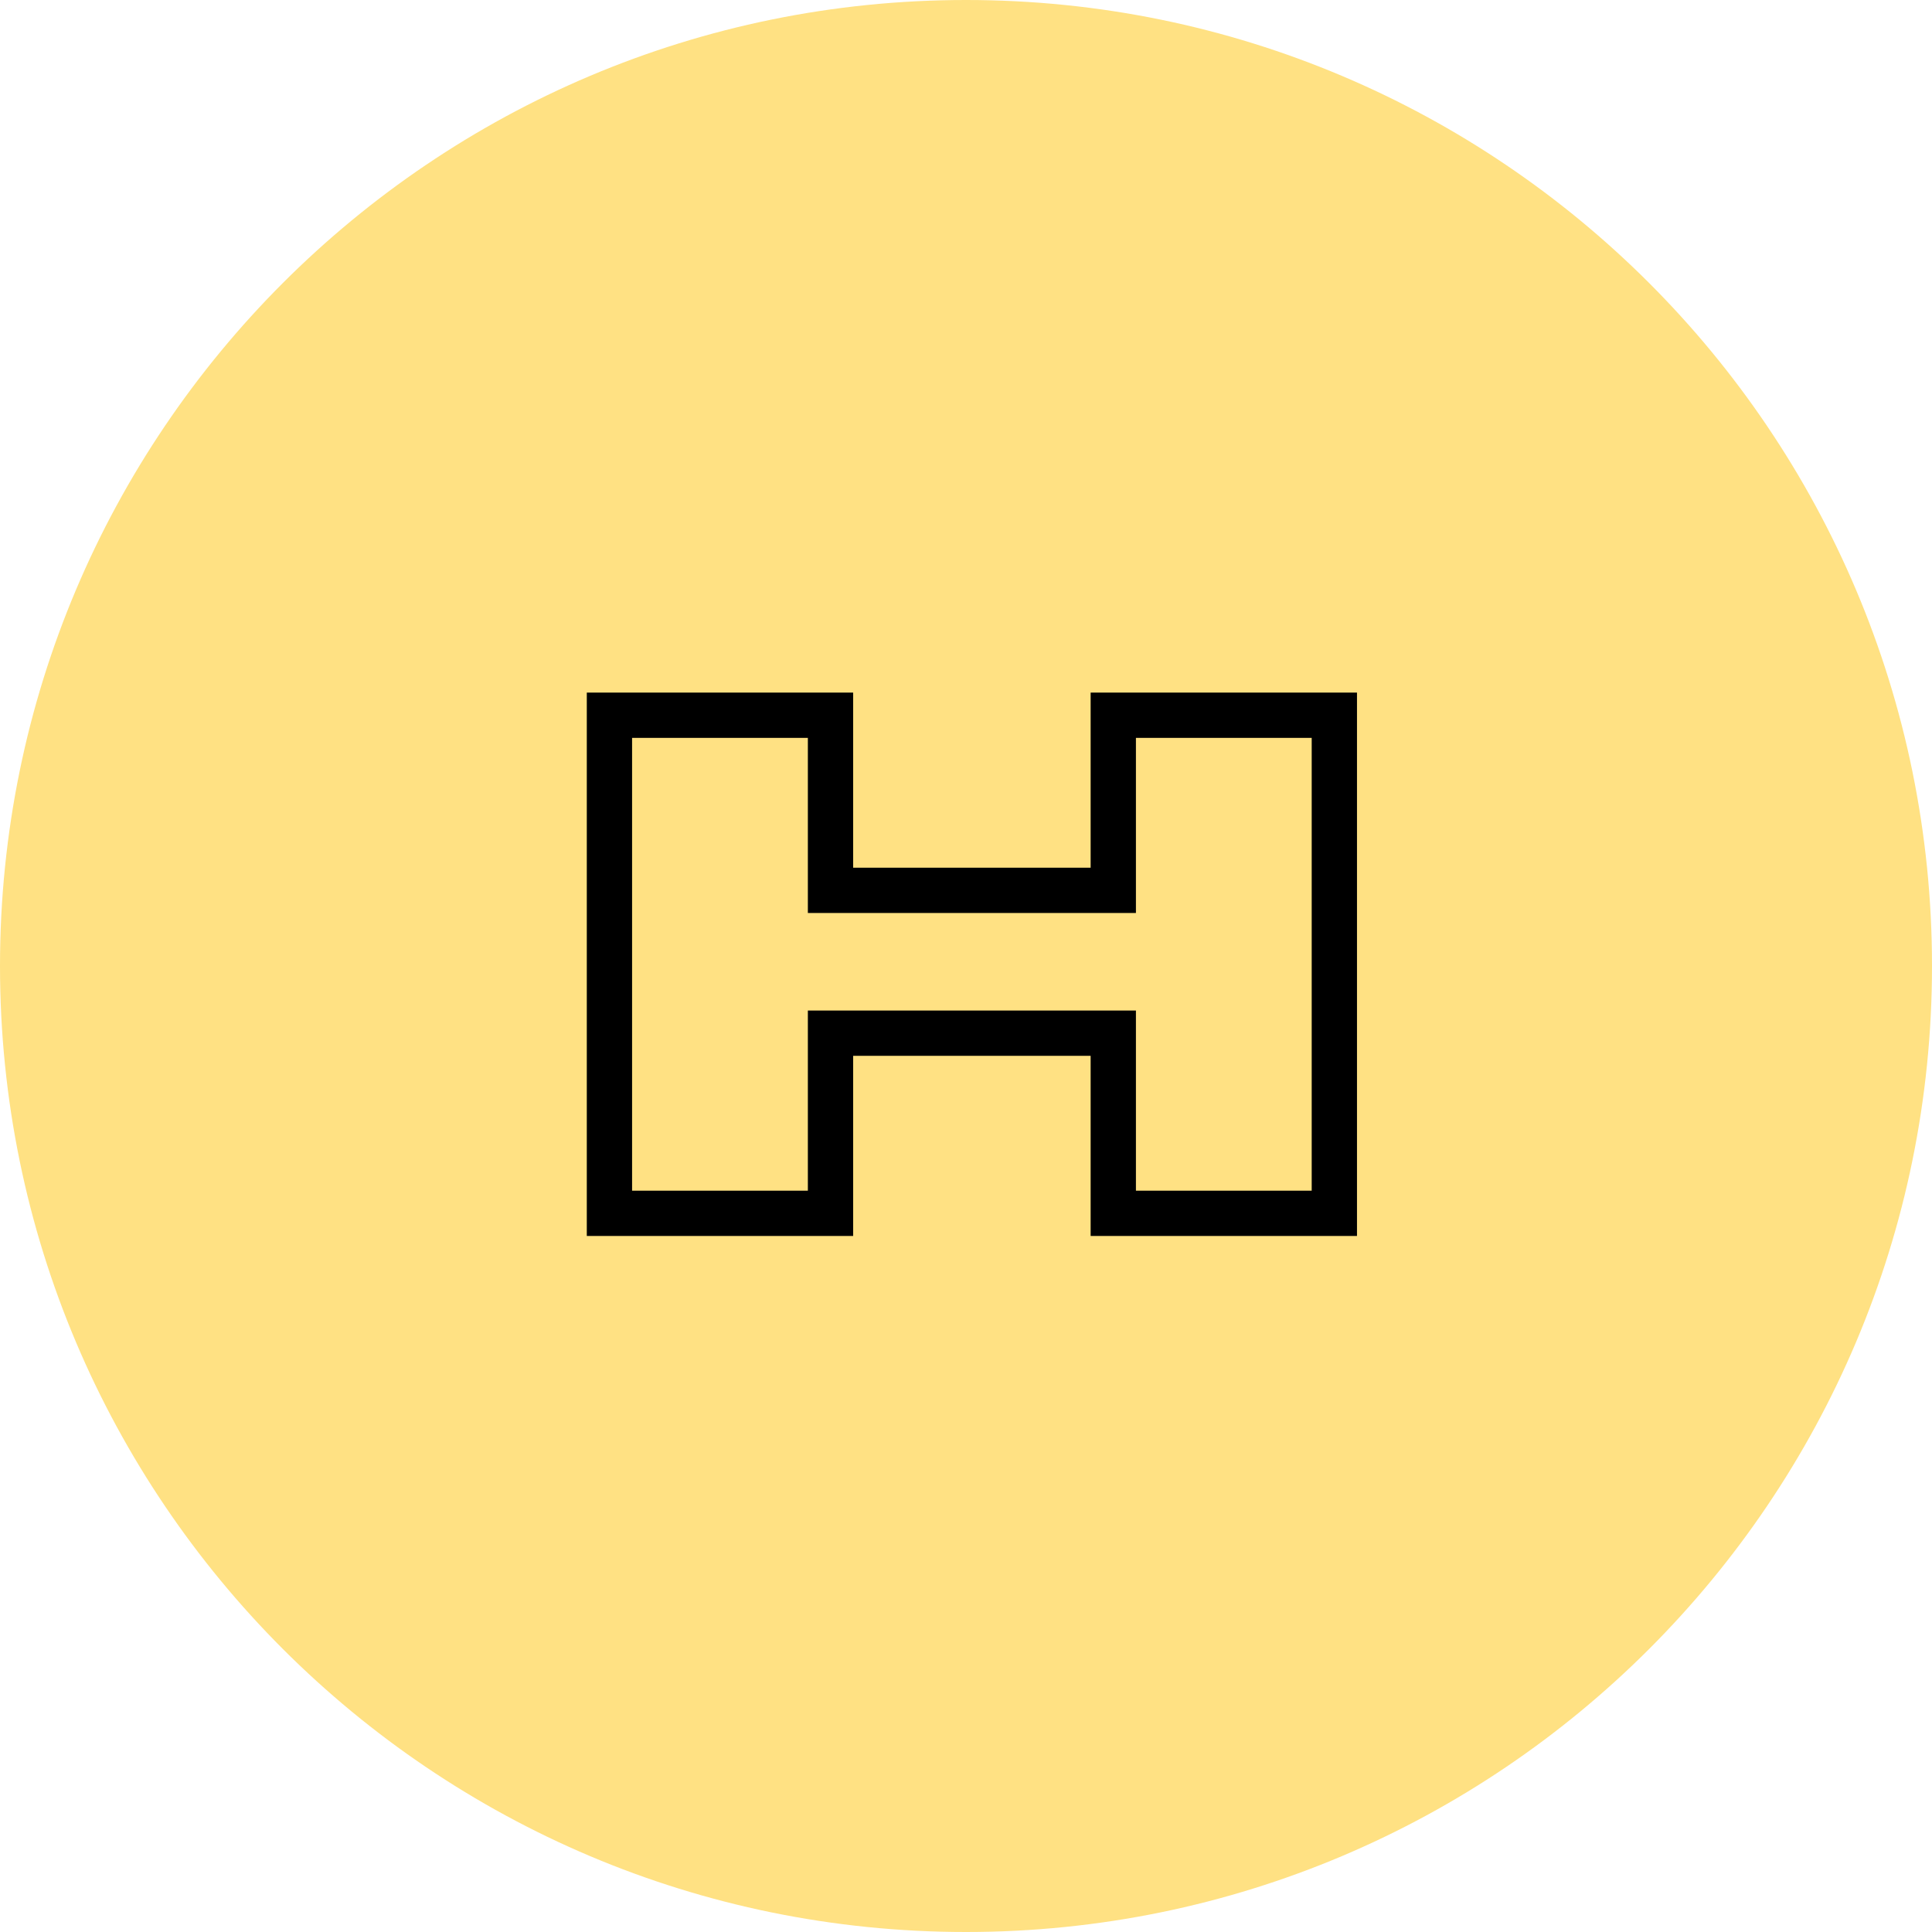
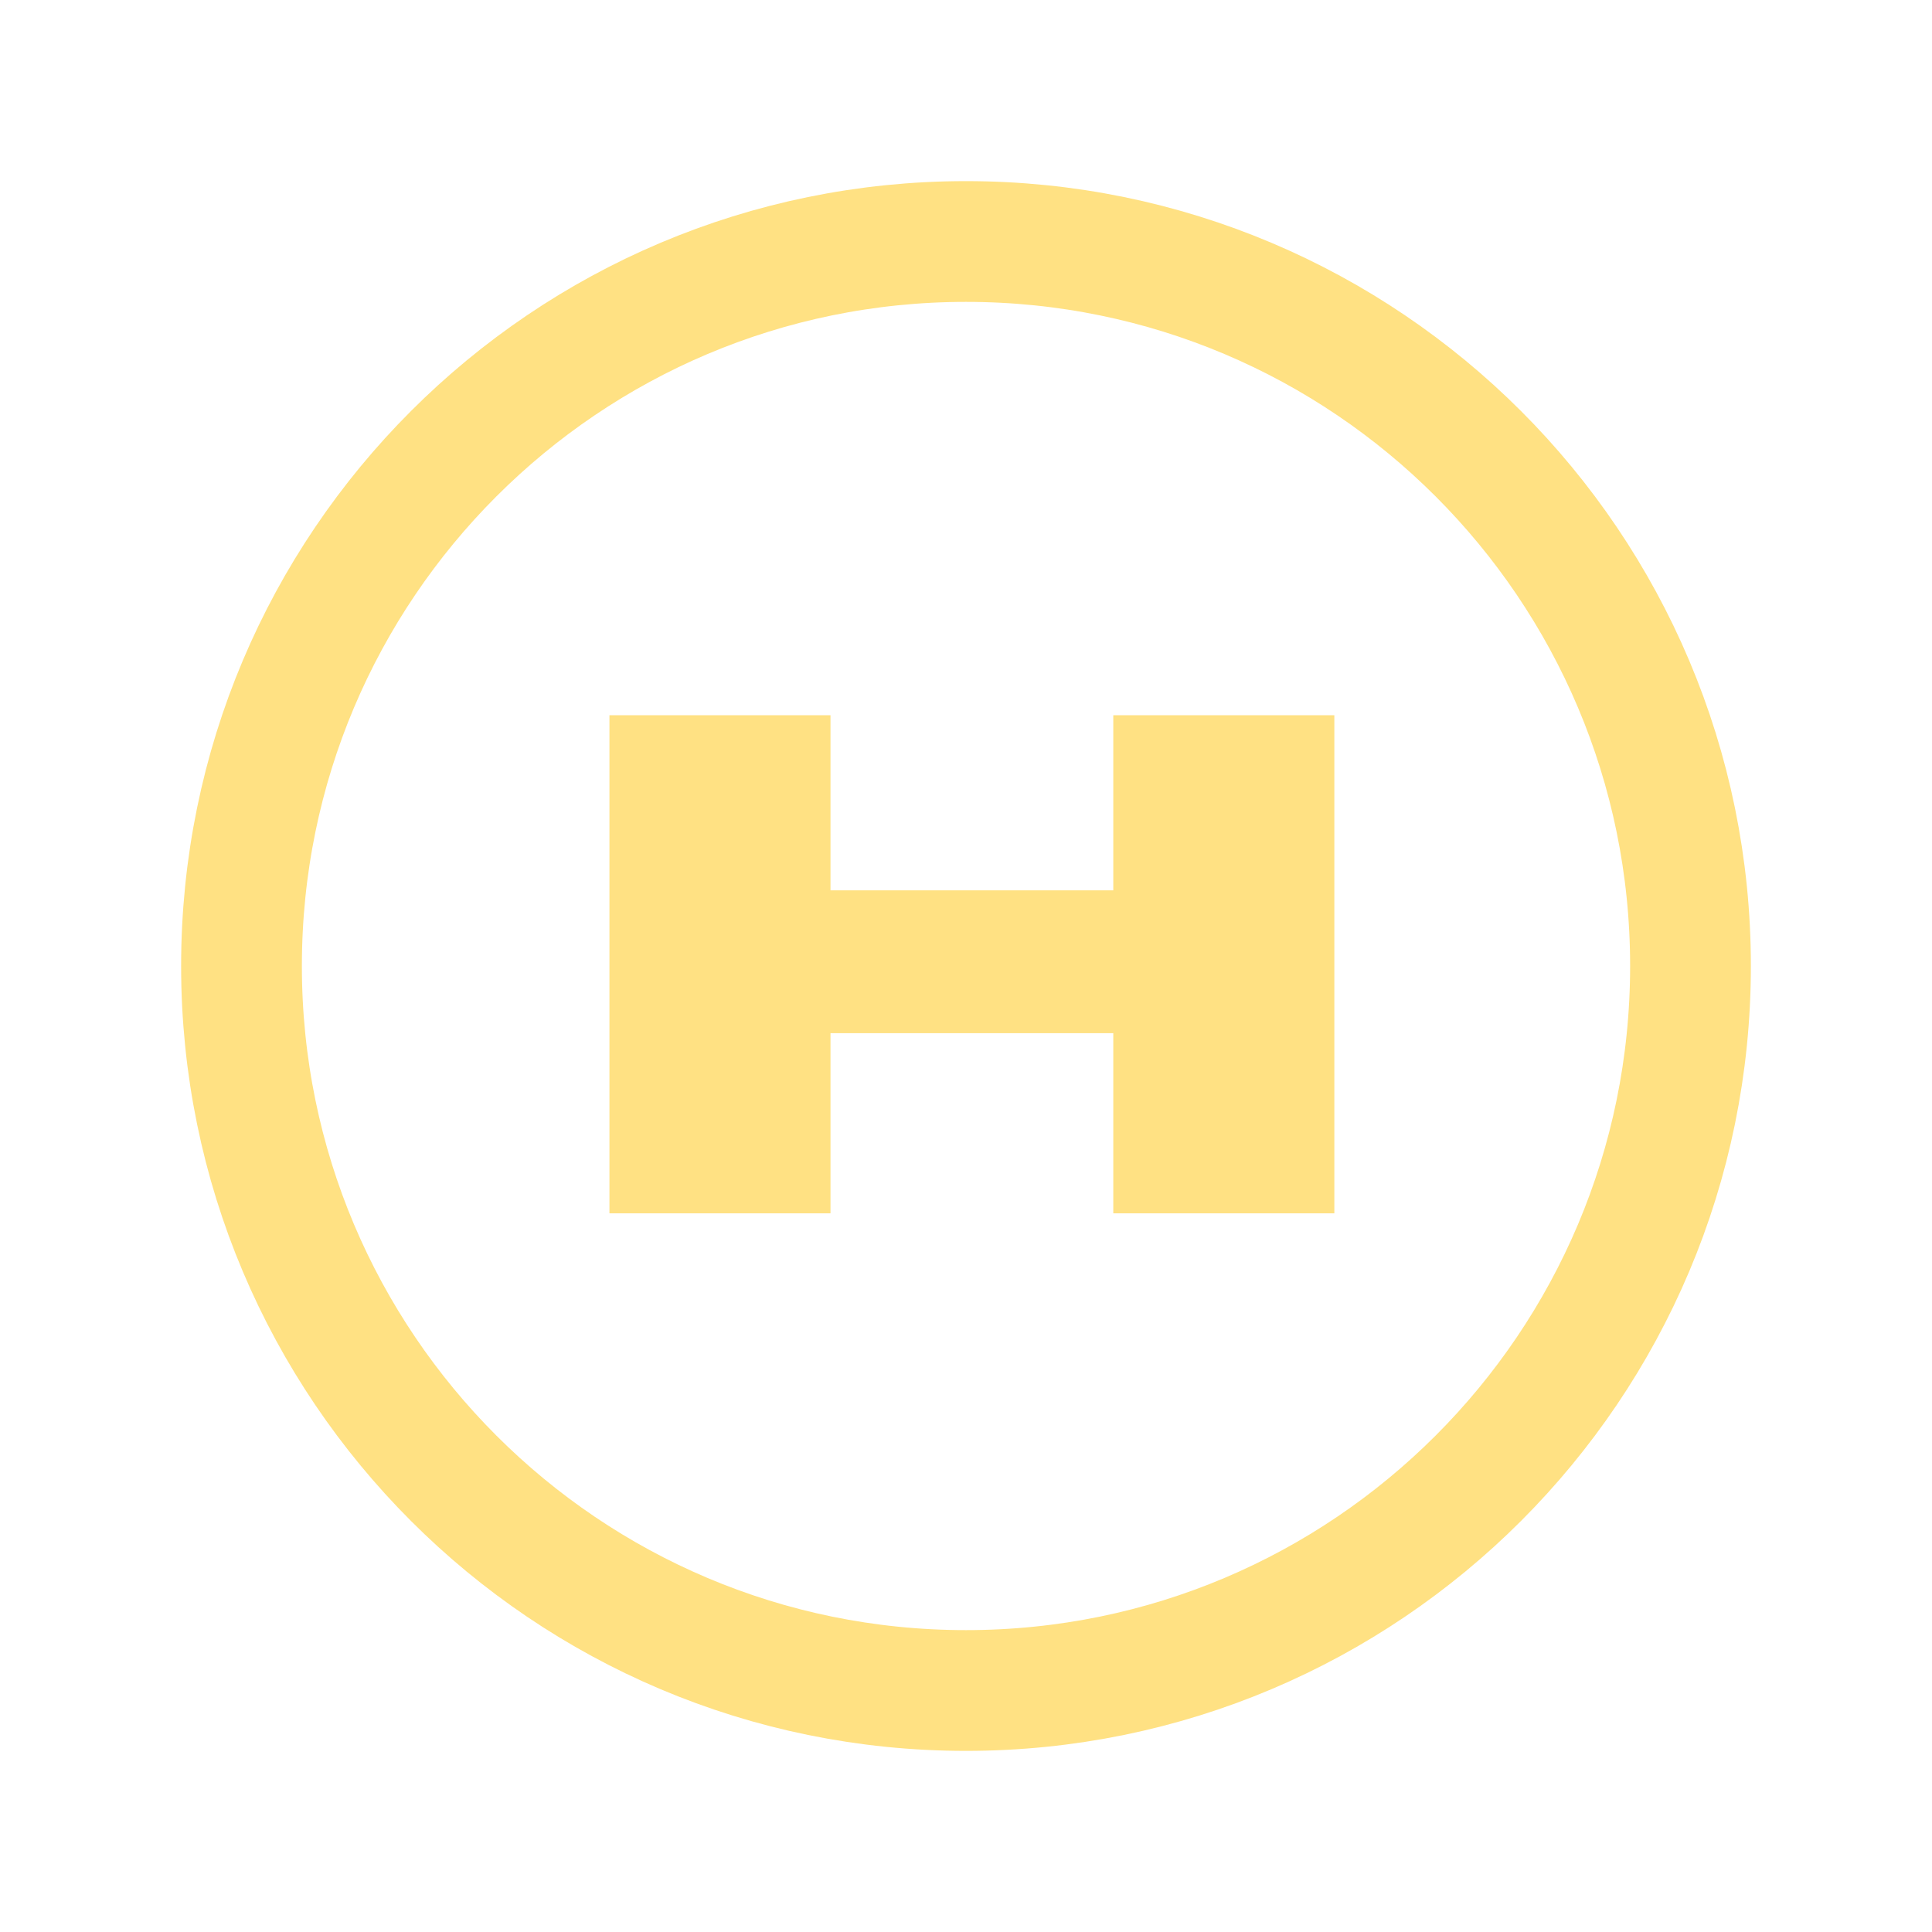
<svg xmlns="http://www.w3.org/2000/svg" height="128" viewBox="0 0 128 128" width="128">
  <g fill="none" fill-rule="evenodd">
-     <circle cx="64" cy="64" fill="#ffe183" r="64" />
-     <path d="m73.758 47.386h14.646v33h-14.646v-11.935h-18.735v11.935h-14.646v-33h14.646v11.602h18.735z" fill-rule="nonzero" stroke="#000" stroke-width="3" />
+     <circle cx="64" cy="64" r="48" stroke="#ffe183" stroke-width="8" />
+     <path d="m73.758 47.386h14.646v33h-14.646v-11.935h-18.735v11.935h-14.646v-33h14.646v11.602h18.735z" fill="#ffe183" fill-rule="nonzero" />
  </g>
</svg>
